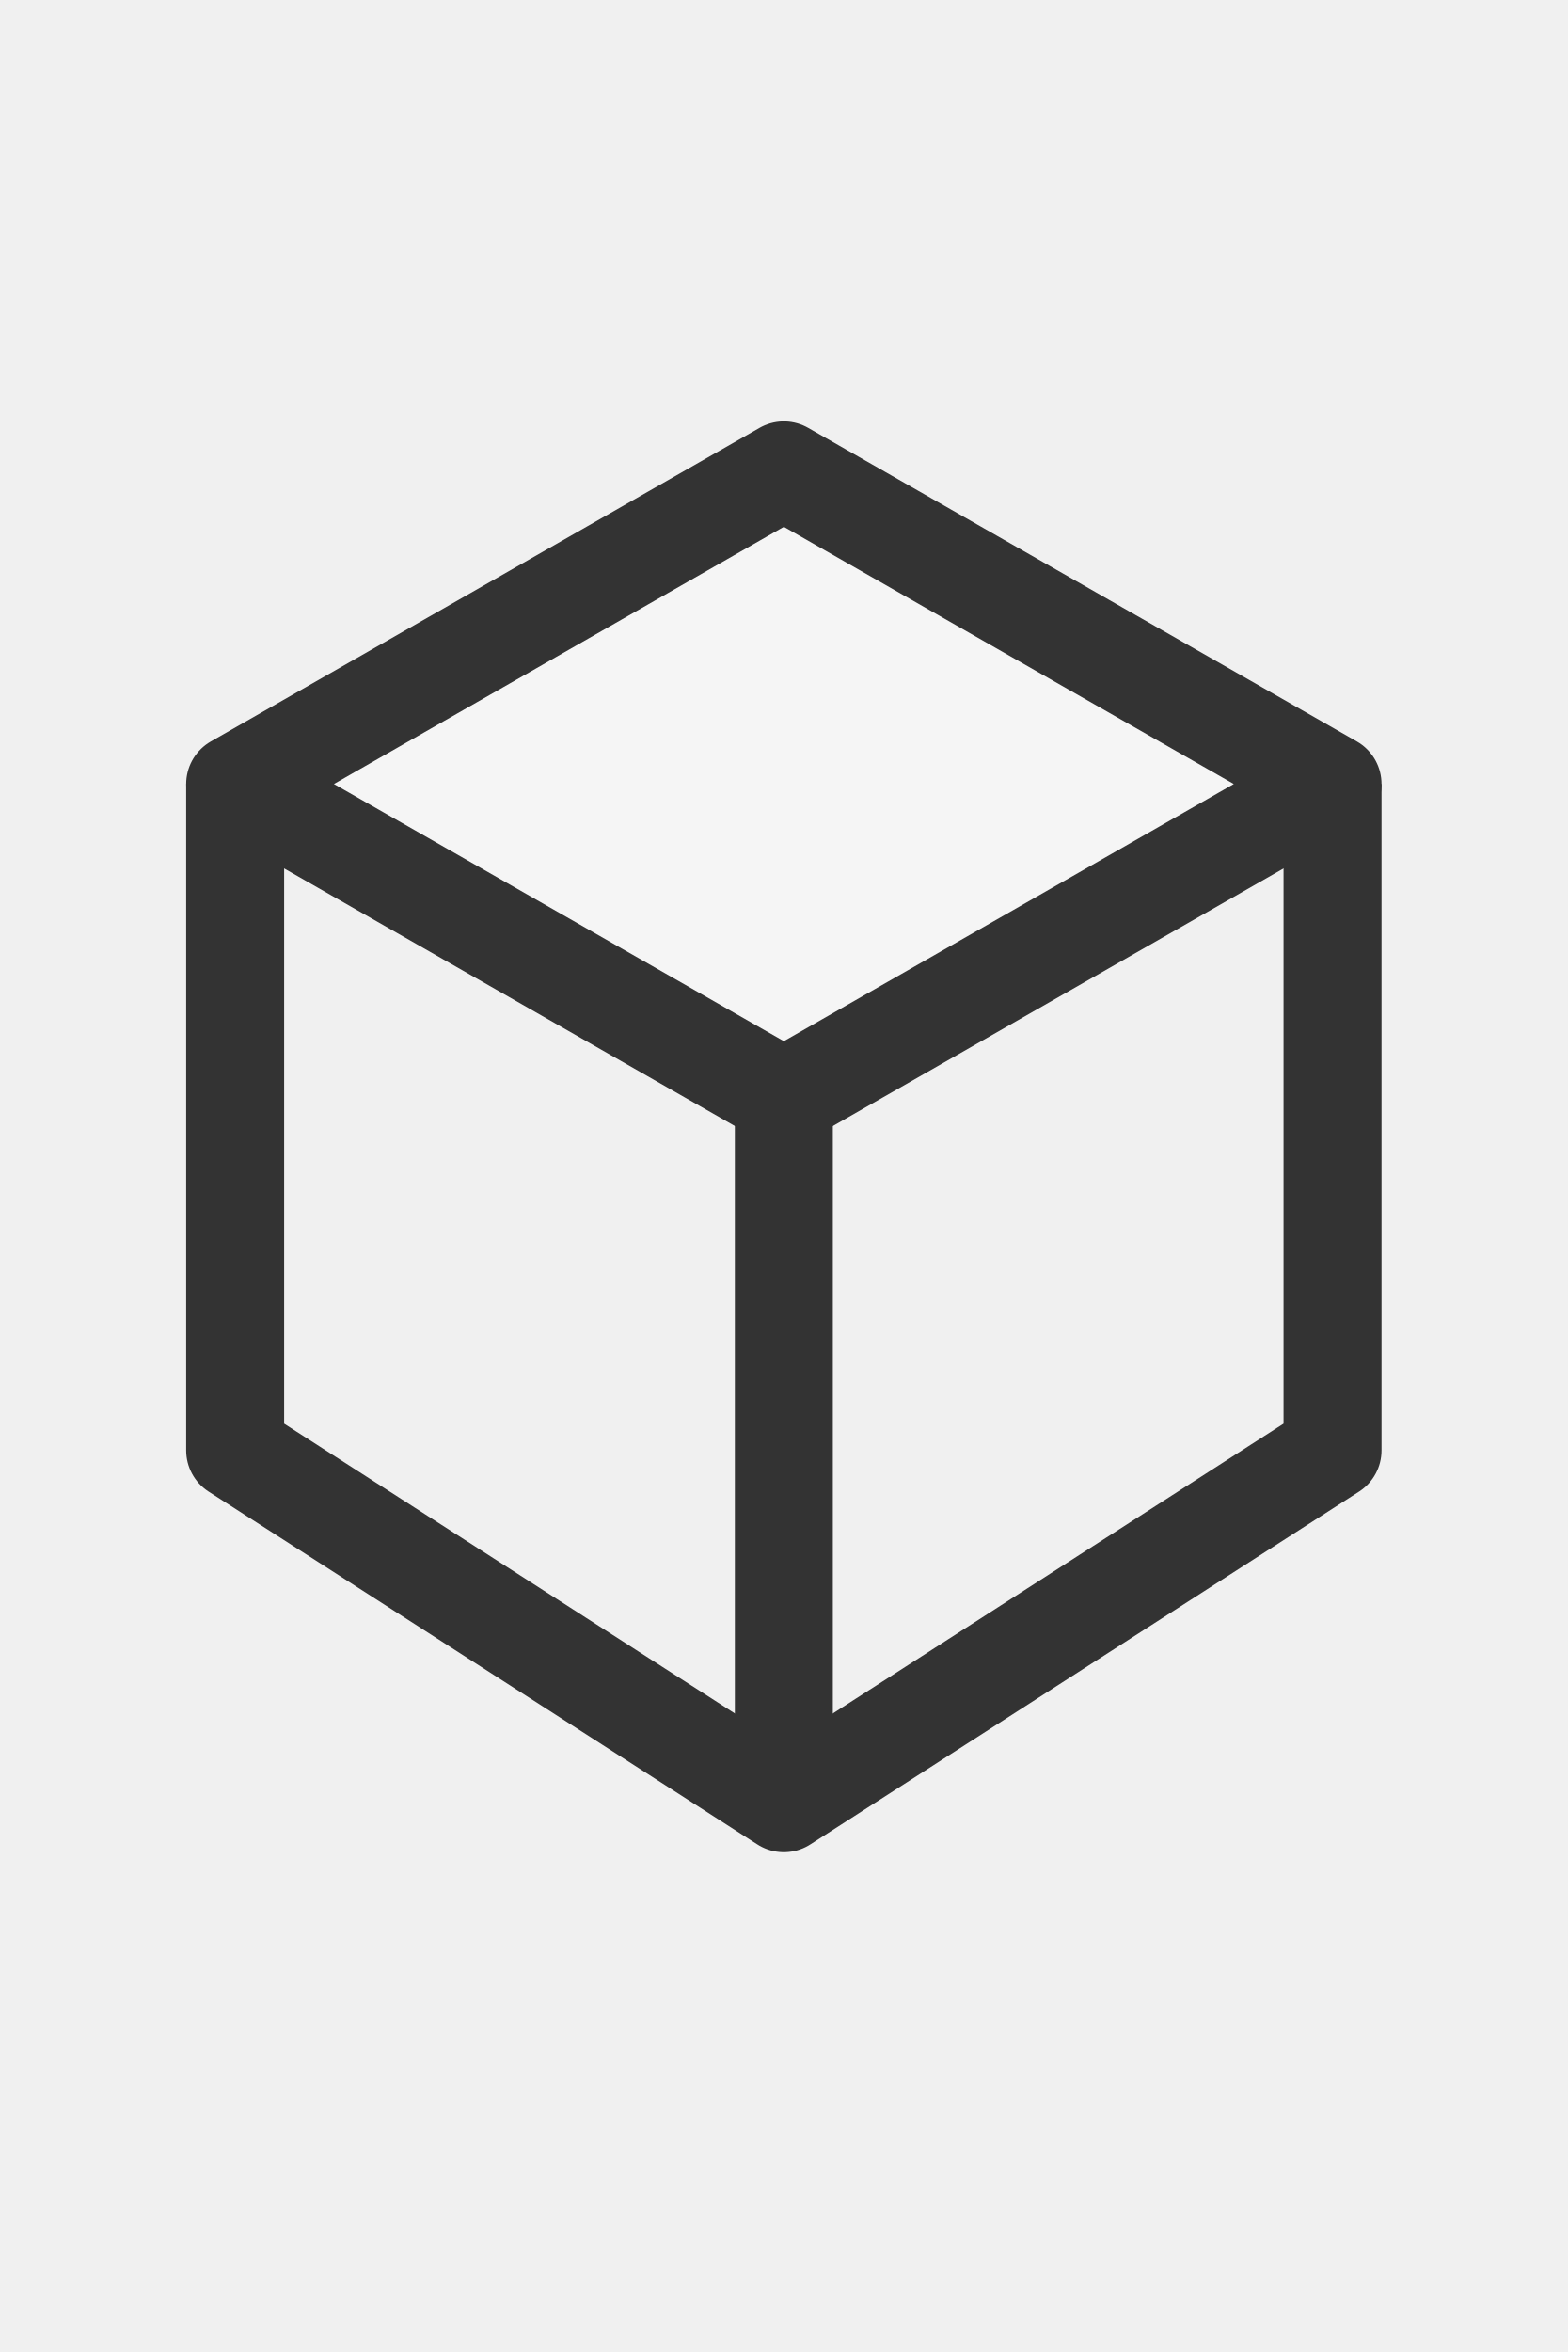
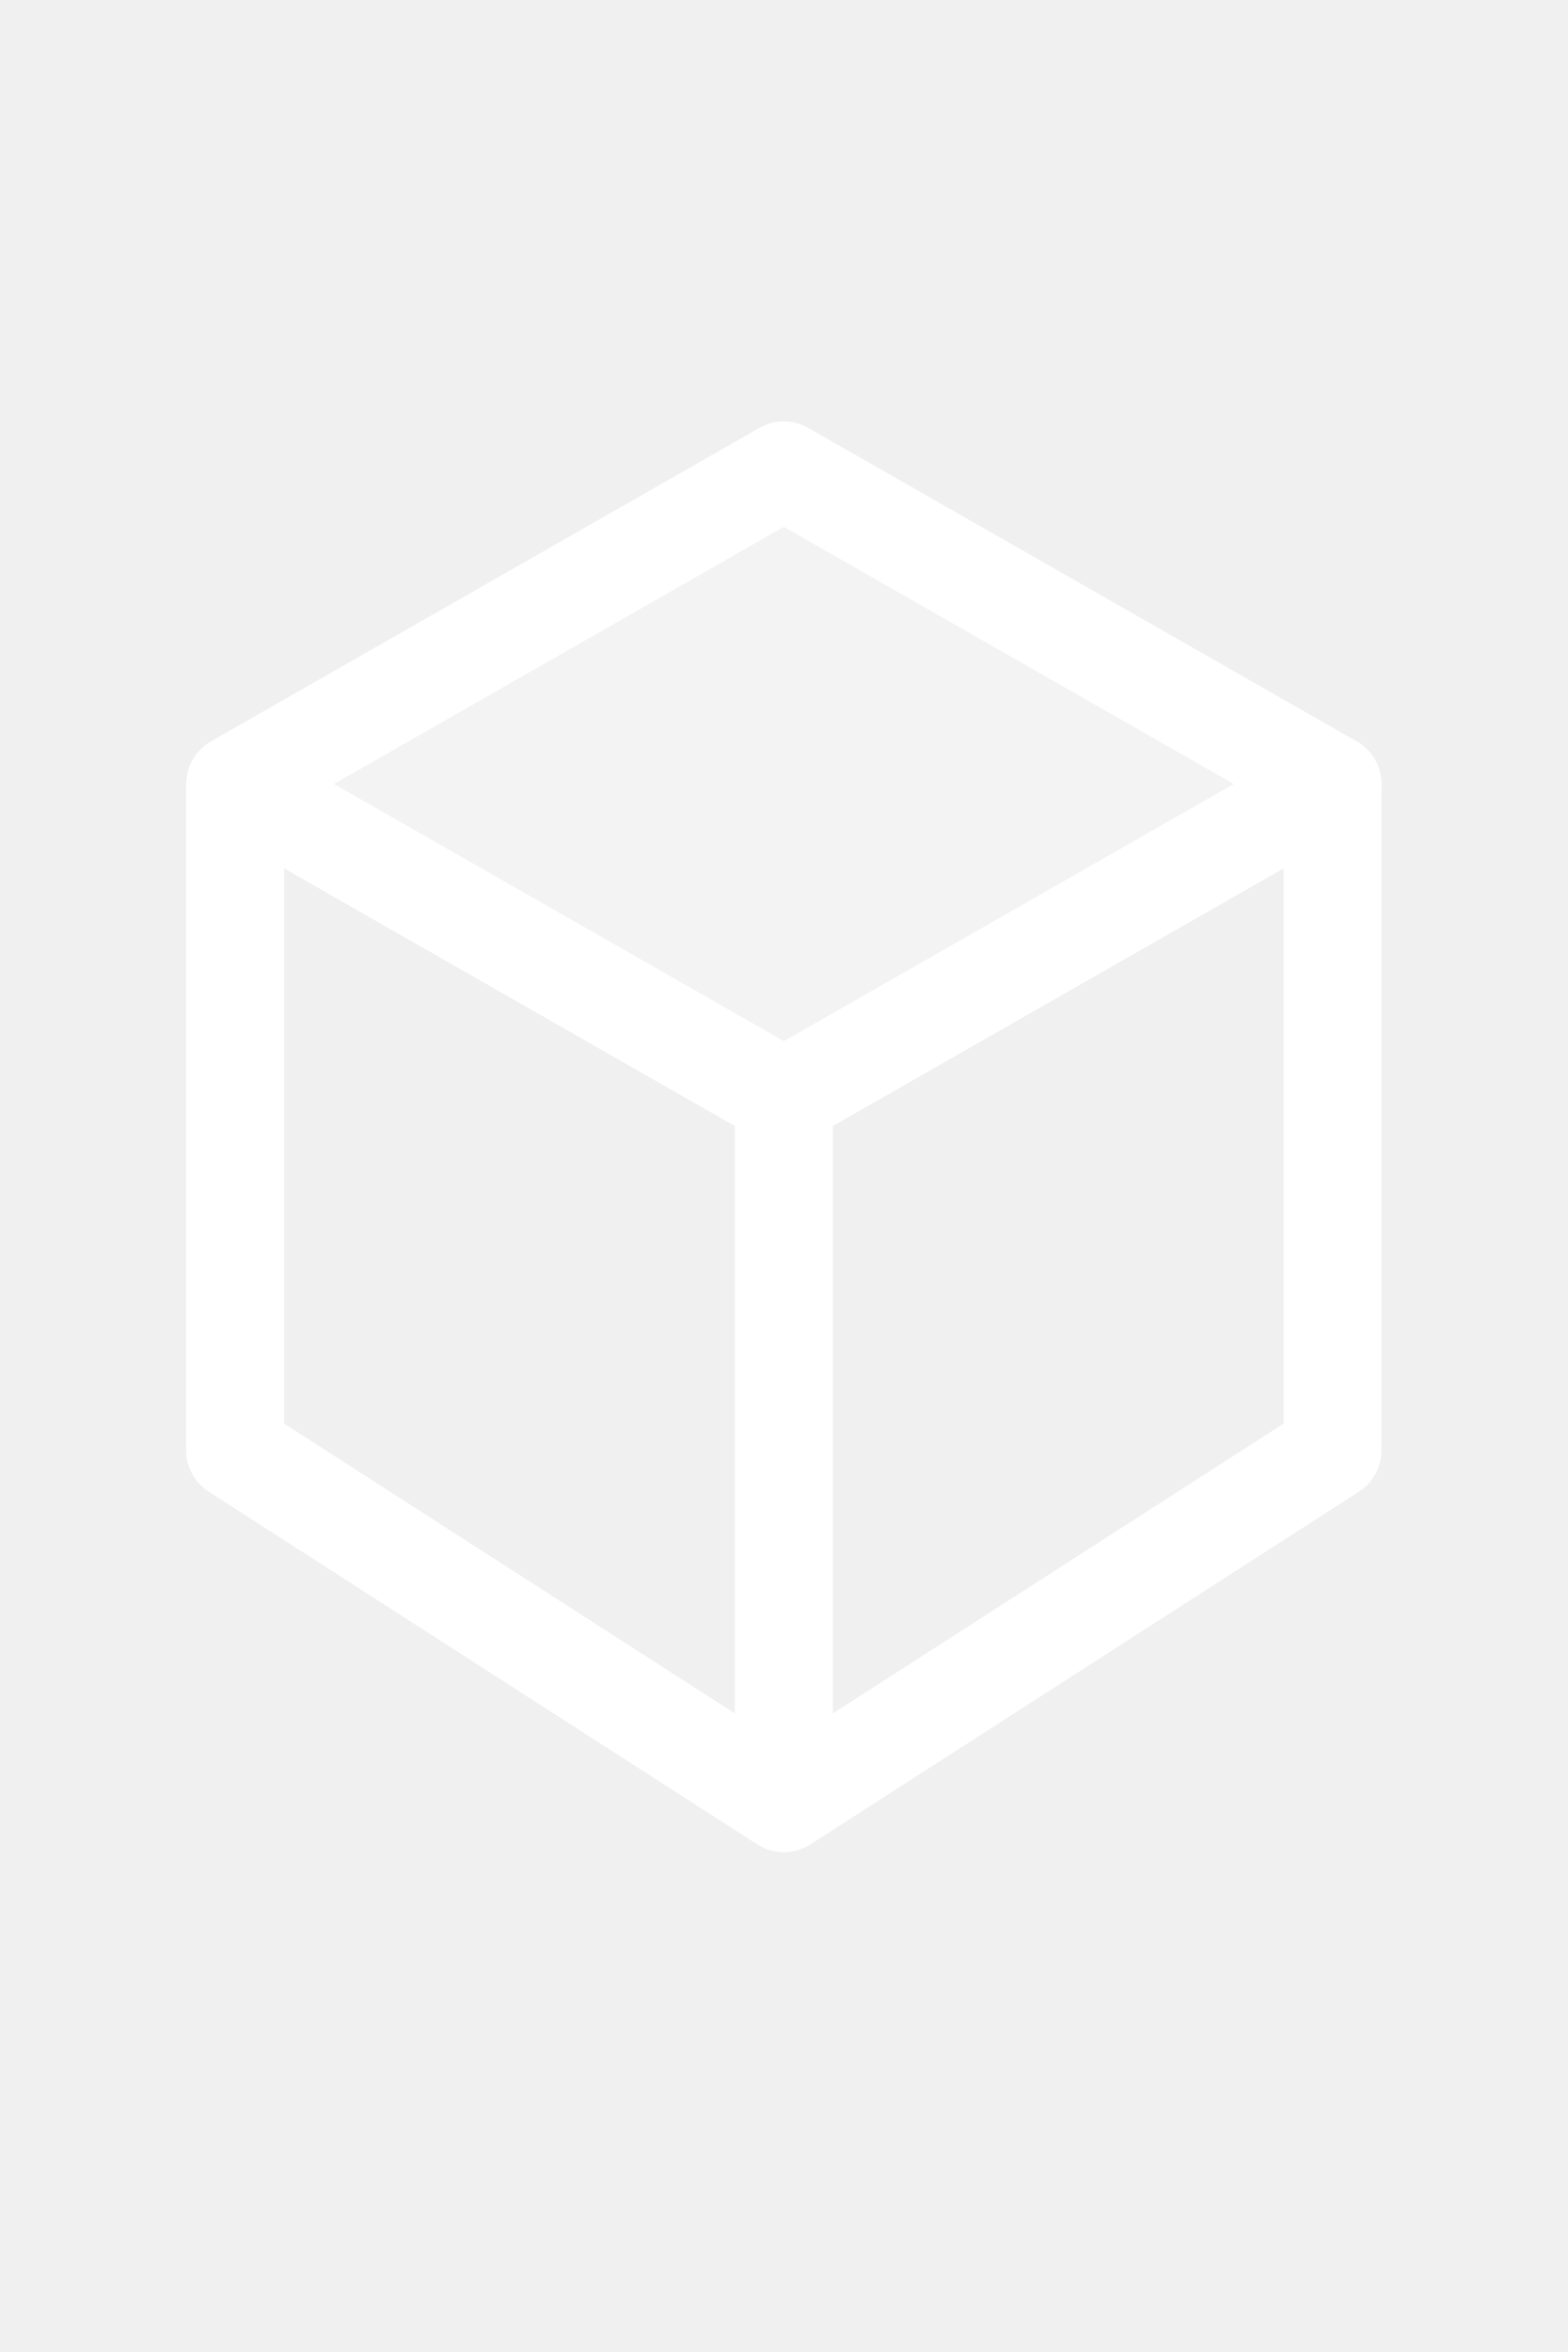
<svg xmlns="http://www.w3.org/2000/svg" viewBox="0 0 40 60">
-   <g fill="none" stroke="#333" stroke-linejoin="round" stroke-width="2.5">
-     <path d="M20 12 34 20 20 28 6 20Z" fill="#fff" fill-opacity=".35" />
+   <g fill="none" stroke="#fff" stroke-linejoin="round" stroke-width="2.5">
+     <path d="M20 12 34 20 20 28 6 20Z" fill="#fff" fill-opacity=".18" />
    <path d="M6 20v17l14 9 14-9V20" />
    <path d="M20 28v18" />
  </g>
</svg>
